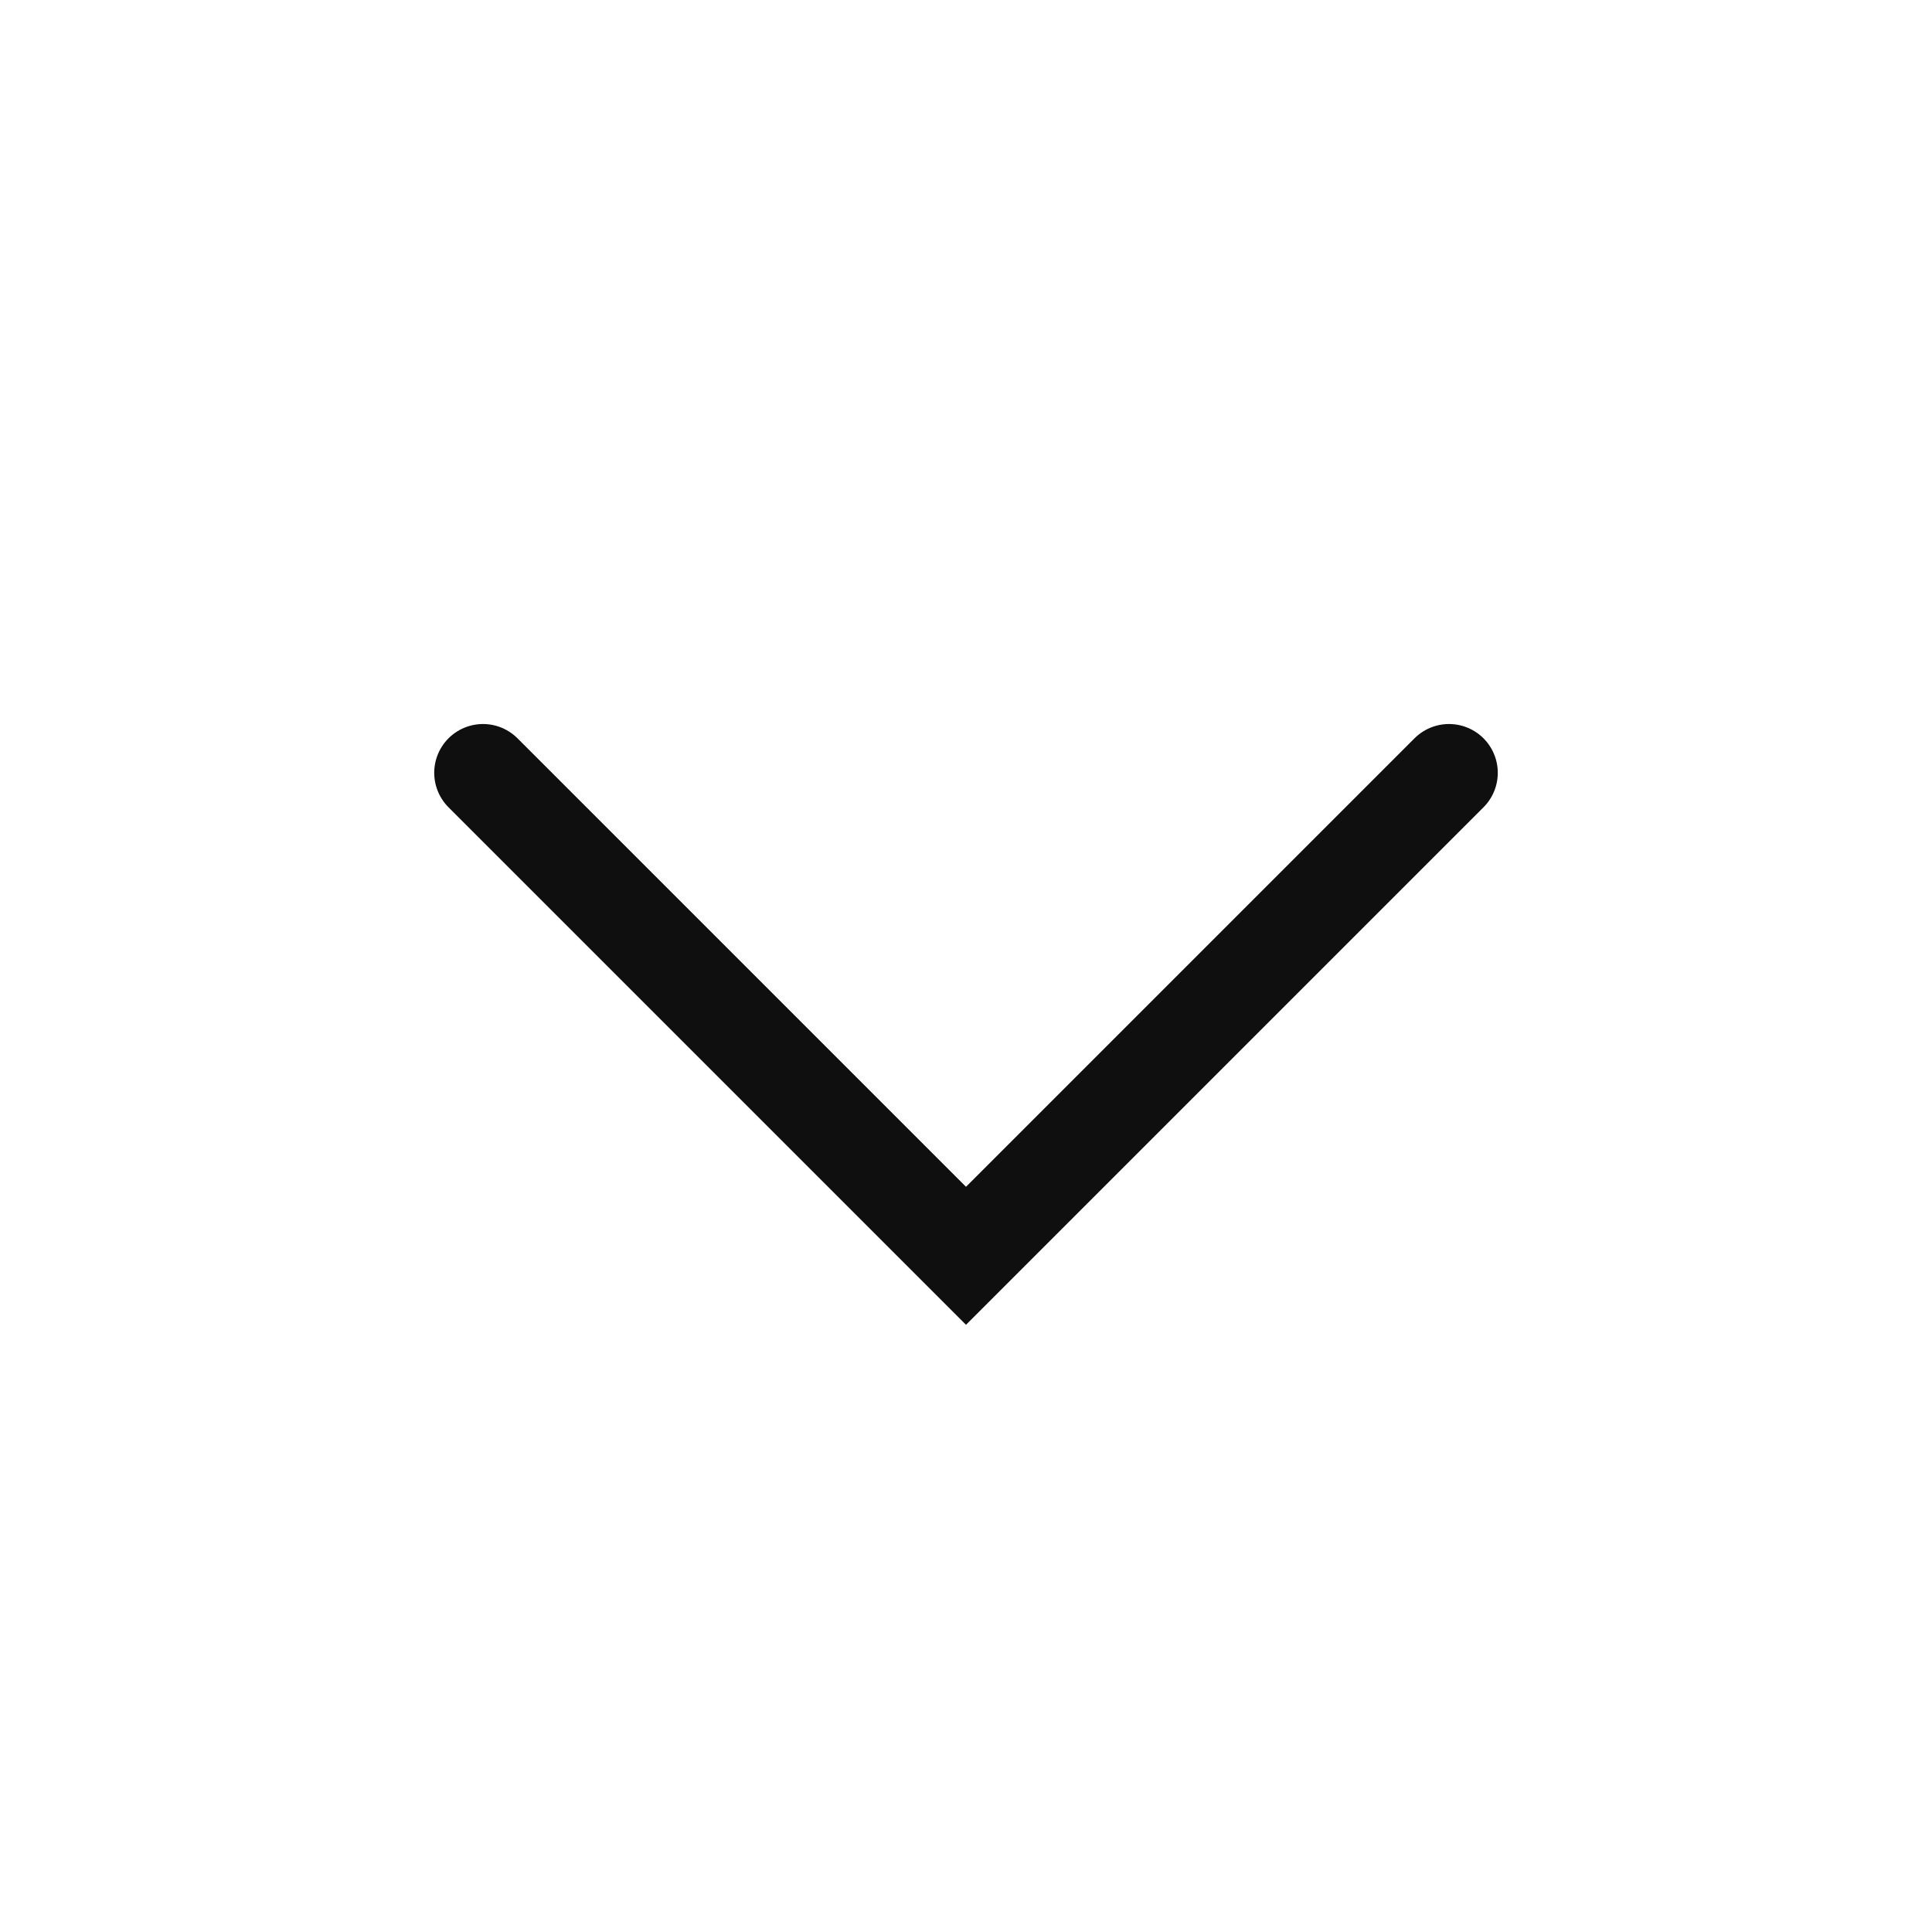
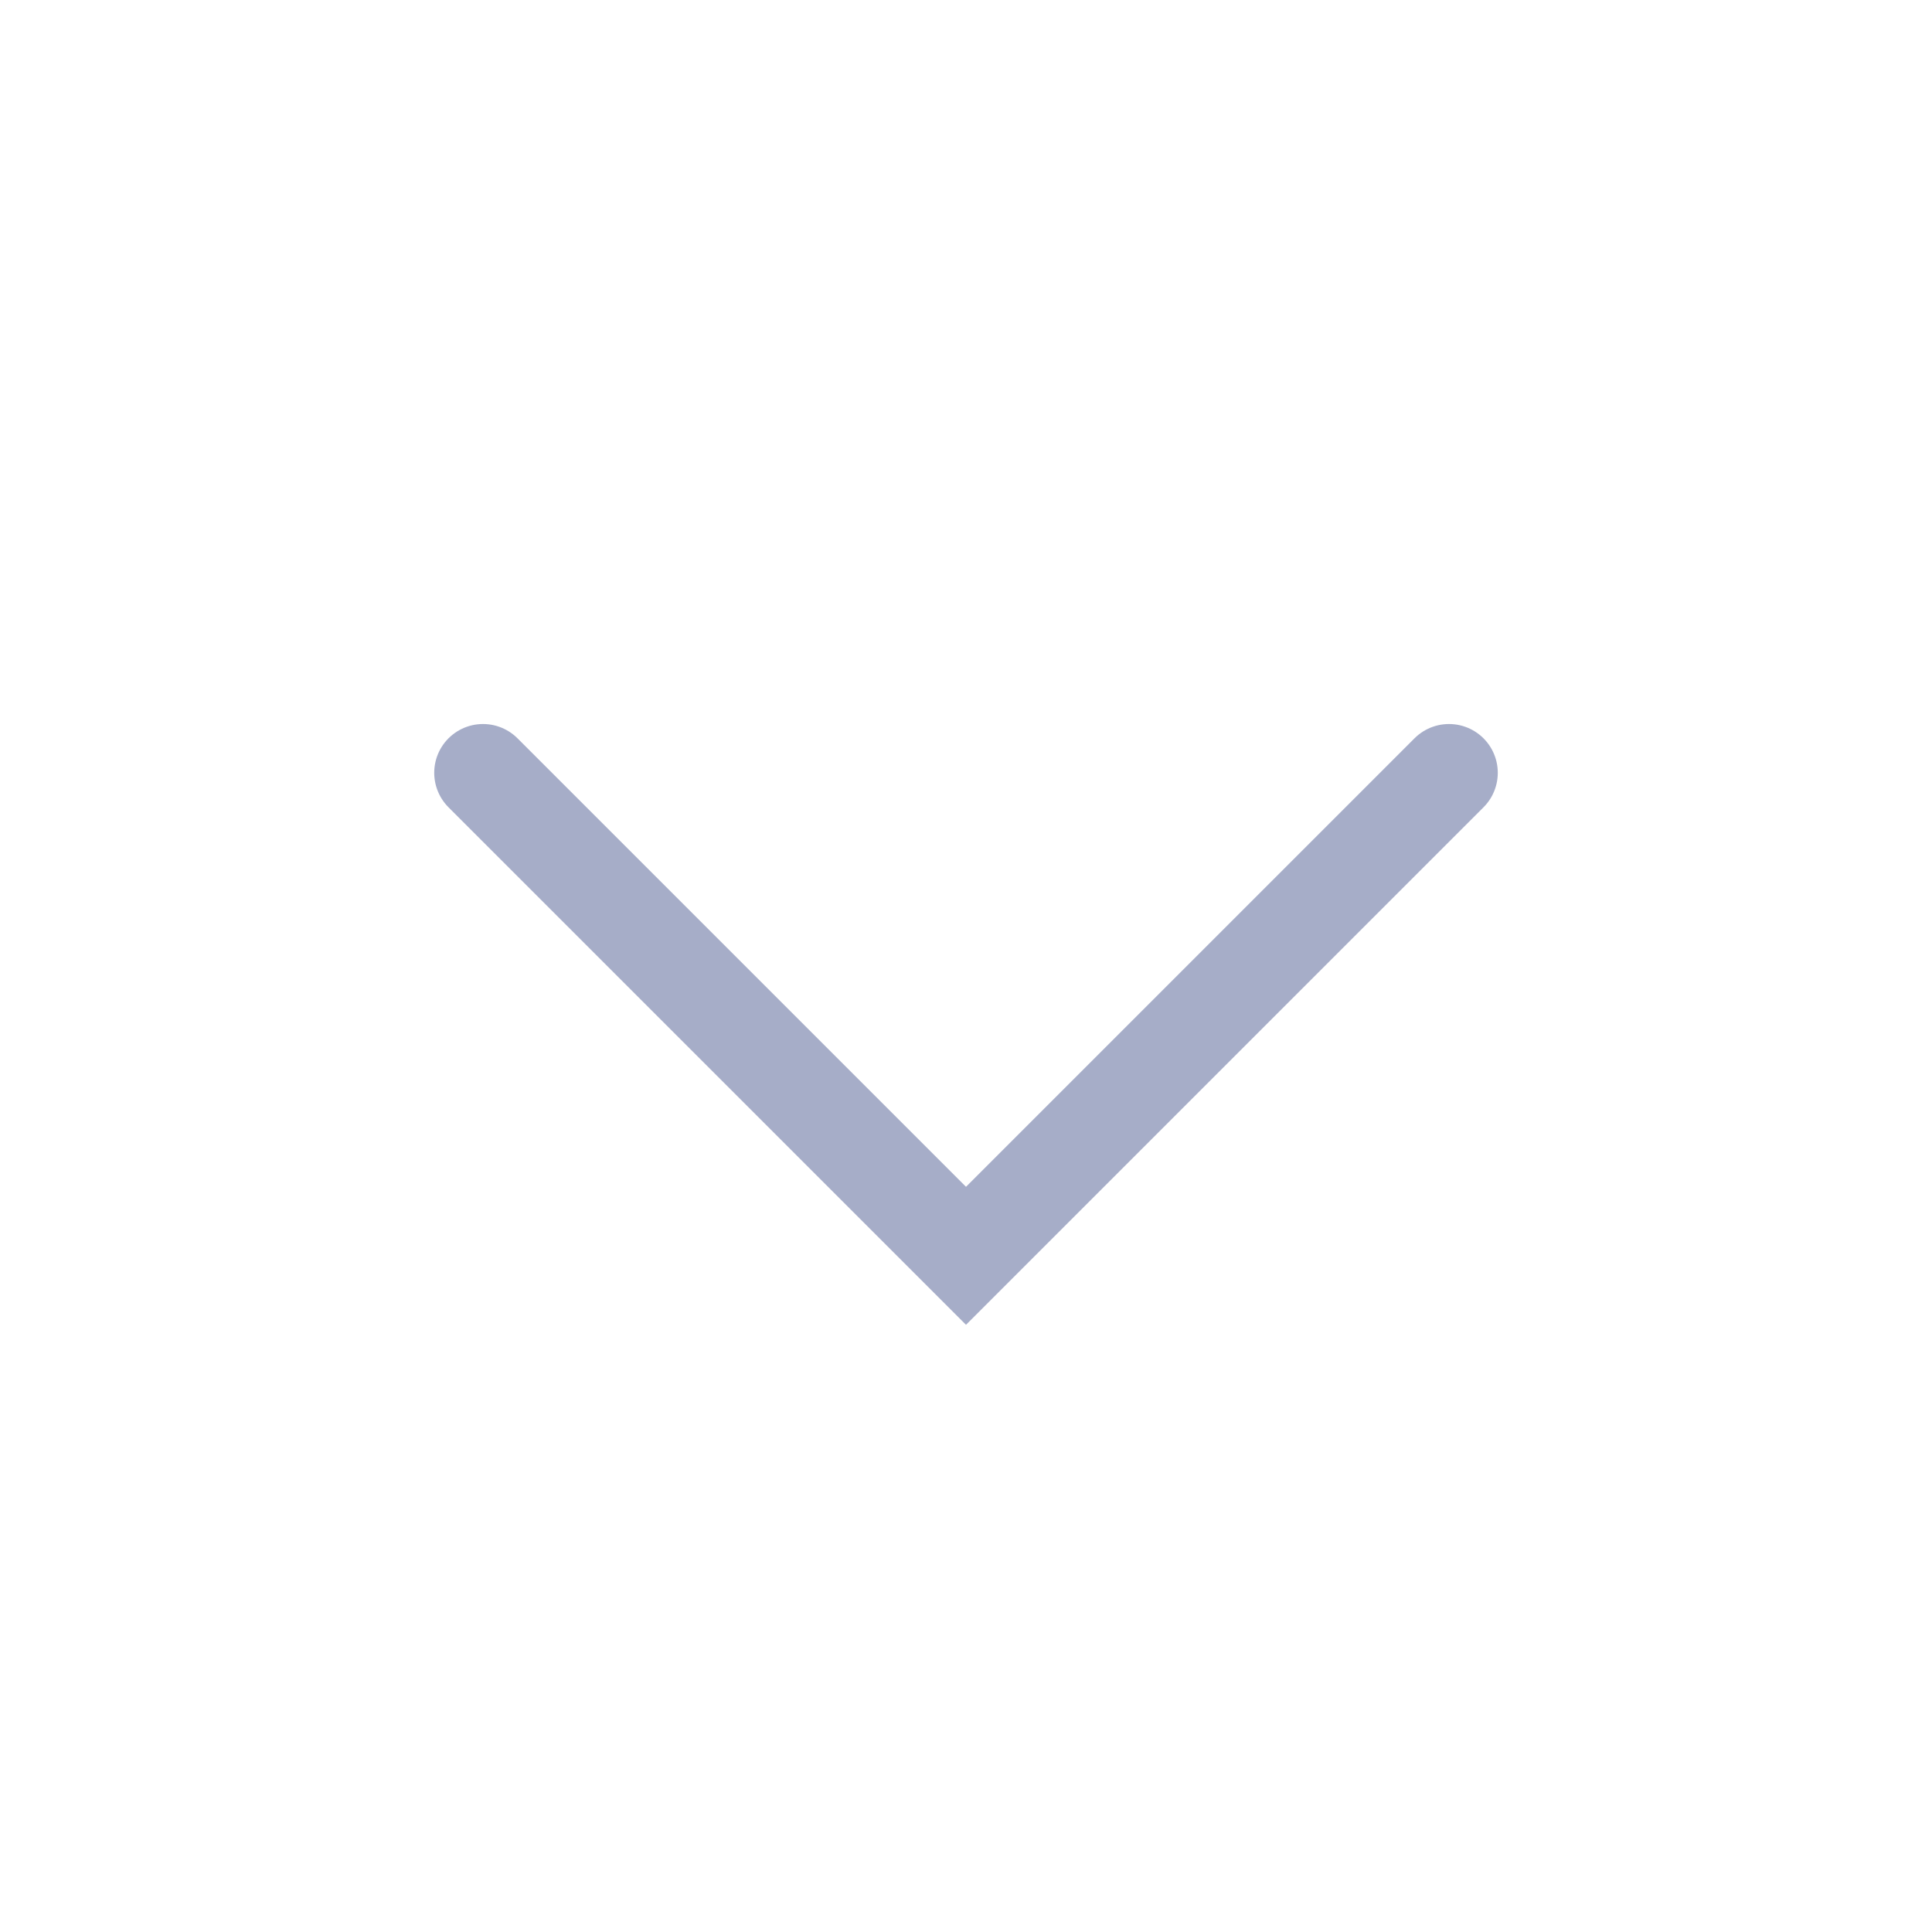
<svg xmlns="http://www.w3.org/2000/svg" viewBox="0 0 50 50" version="1.2" baseProfile="tiny">
  <defs>
</defs>
  <g fill="none" stroke="black" stroke-width="1" fill-rule="evenodd" stroke-linecap="square" stroke-linejoin="bevel">
    <g fill="none" stroke="#000000" stroke-opacity="1" stroke-width="1" stroke-linecap="square" stroke-linejoin="bevel" transform="matrix(1,0,0,1,0,0)" font-family="Sans Serif" font-size="9" font-weight="400" font-style="normal">
</g>
-     <g fill="none" stroke="#100f0f" stroke-opacity="1" stroke-width="1.01" stroke-linecap="round" stroke-linejoin="miter" stroke-miterlimit="2" transform="matrix(2.5,0,0,2.5,2.5,2.5)" font-family="Sans Serif" font-size="9" font-weight="400" font-style="normal">
+     <g fill="none" stroke="#a6adc8" stroke-opacity="1" stroke-width="1.01" stroke-linecap="round" stroke-linejoin="miter" stroke-miterlimit="2" transform="matrix(2.5,0,0,2.5,2.5,2.5)" font-family="Sans Serif" font-size="9" font-weight="400" font-style="normal">
      <polyline fill="none" vector-effect="none" points="4,7 9,12 14,7 " />
    </g>
    <g fill="none" stroke="#000000" stroke-opacity="1" stroke-width="1" stroke-linecap="square" stroke-linejoin="bevel" transform="matrix(1,0,0,1,0,0)" font-family="Sans Serif" font-size="9" font-weight="400" font-style="normal">
</g>
  </g>
</svg>
